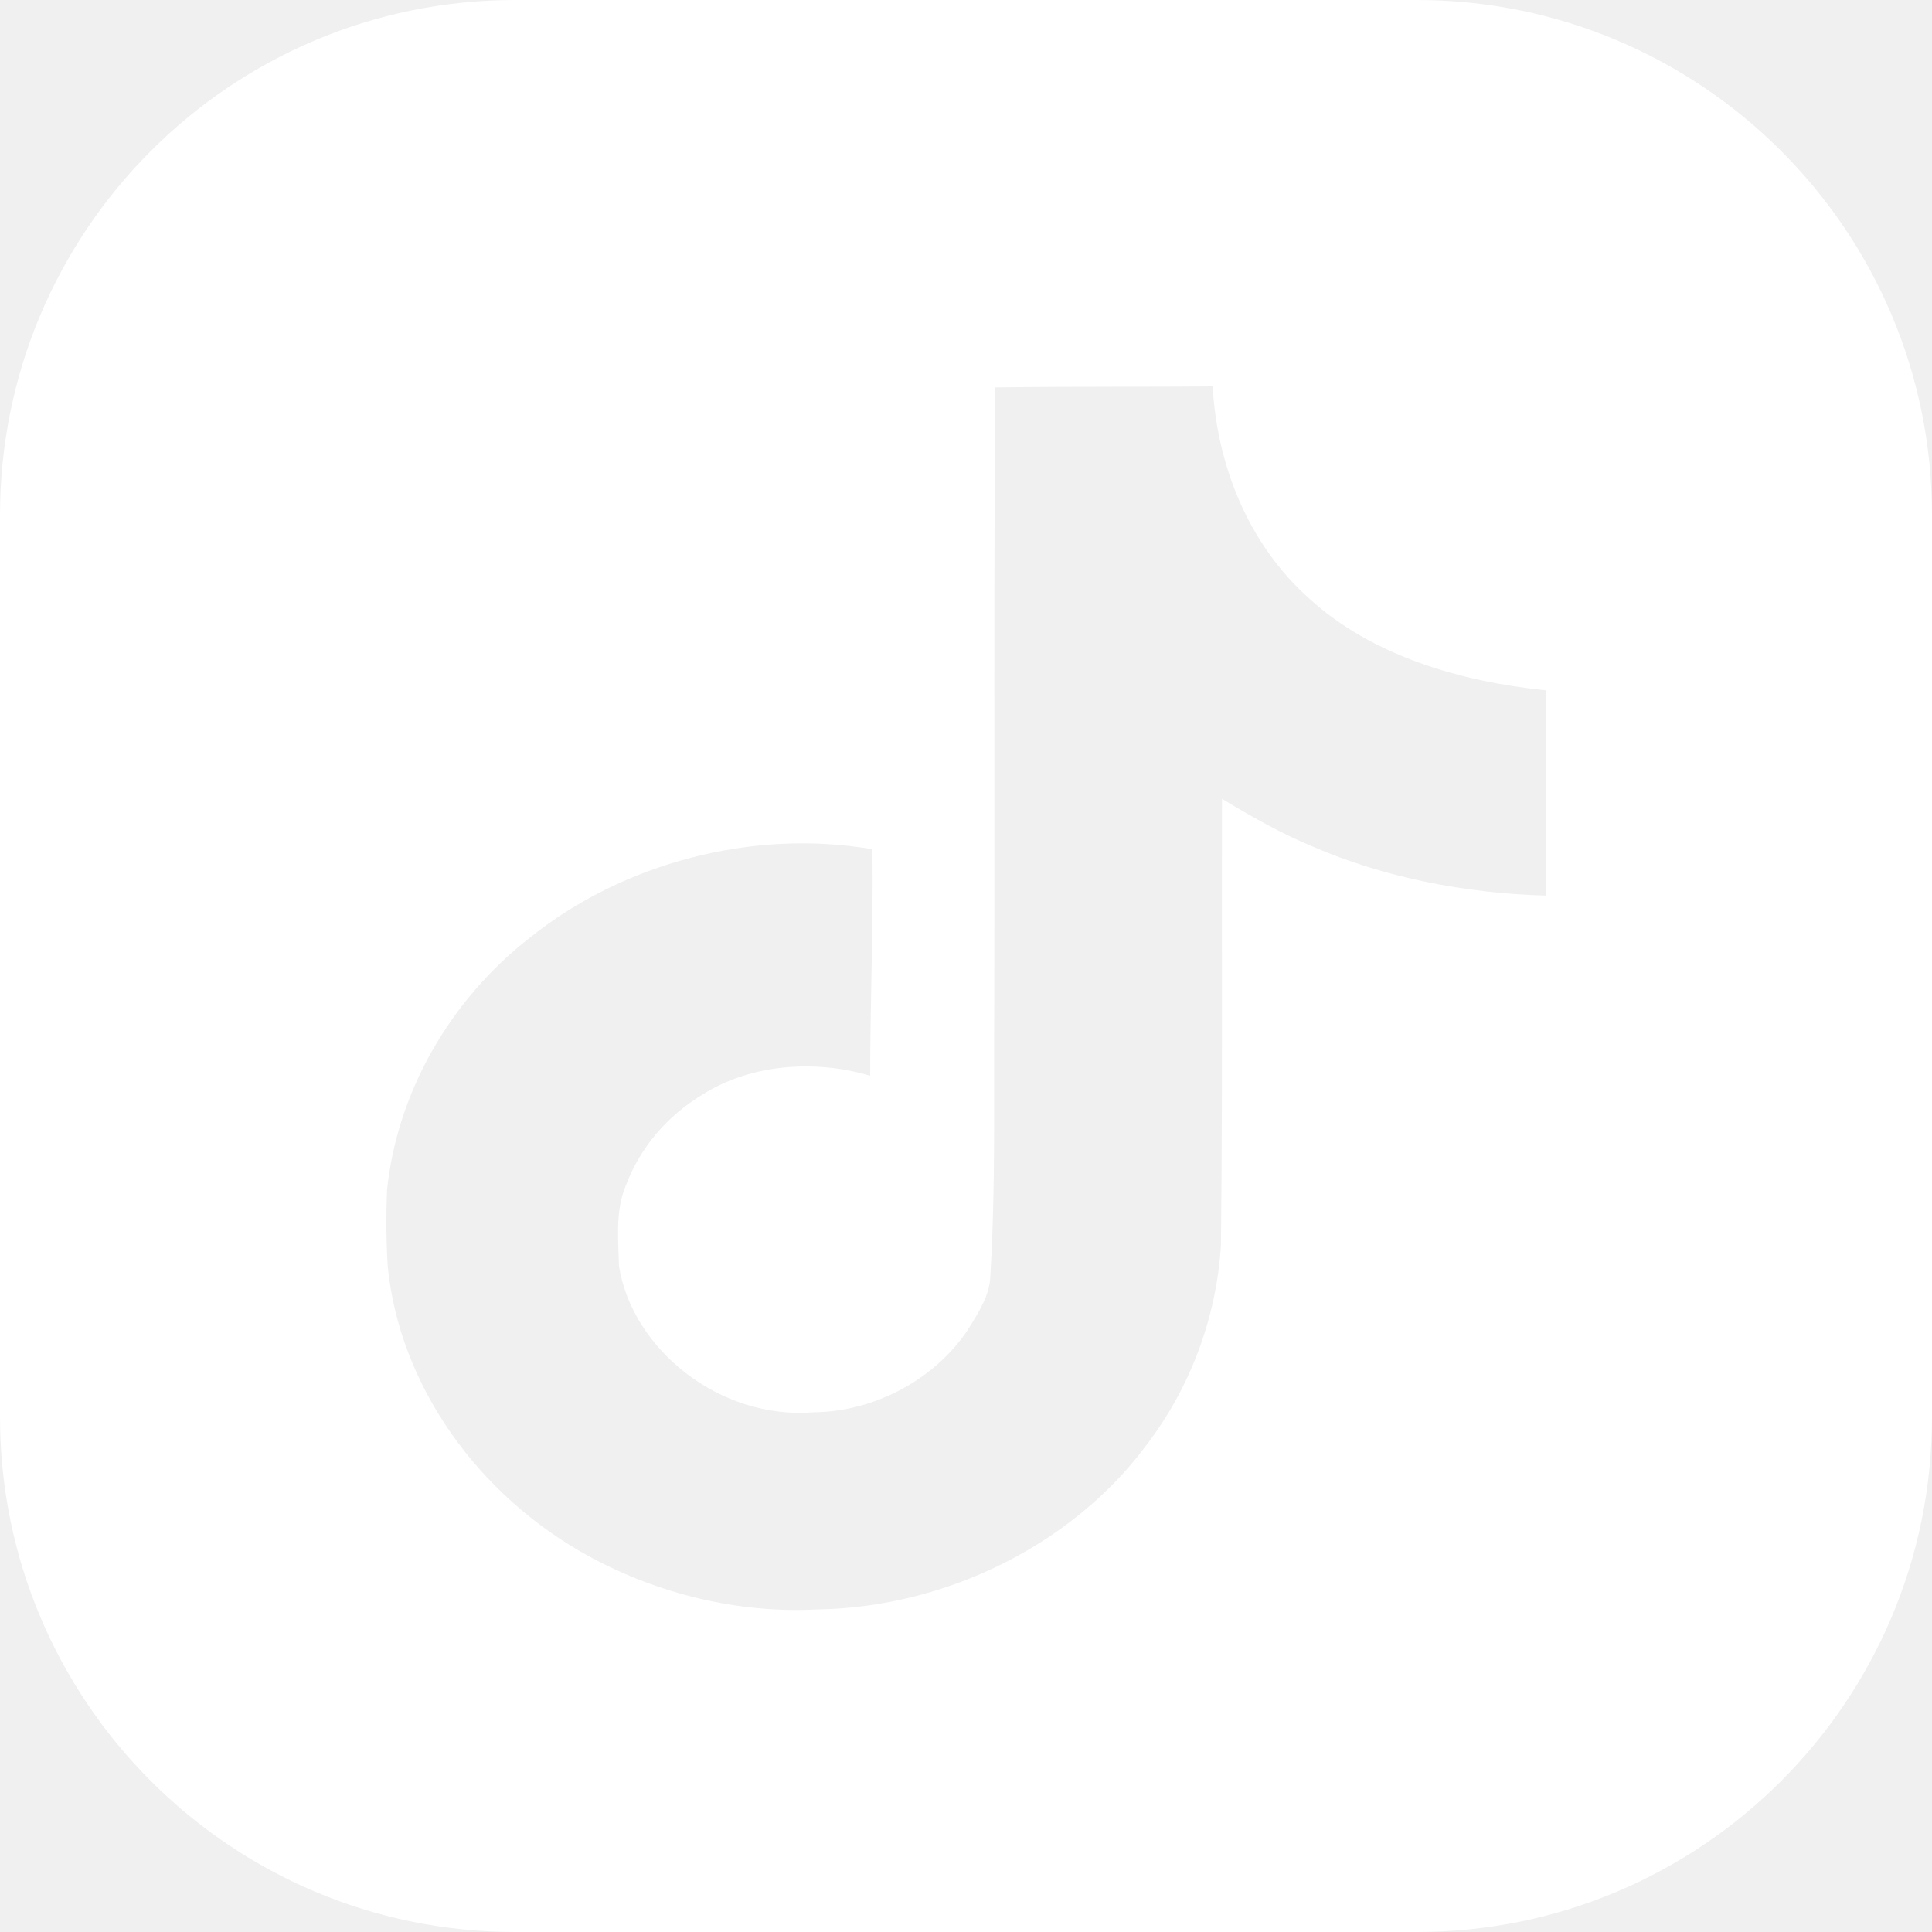
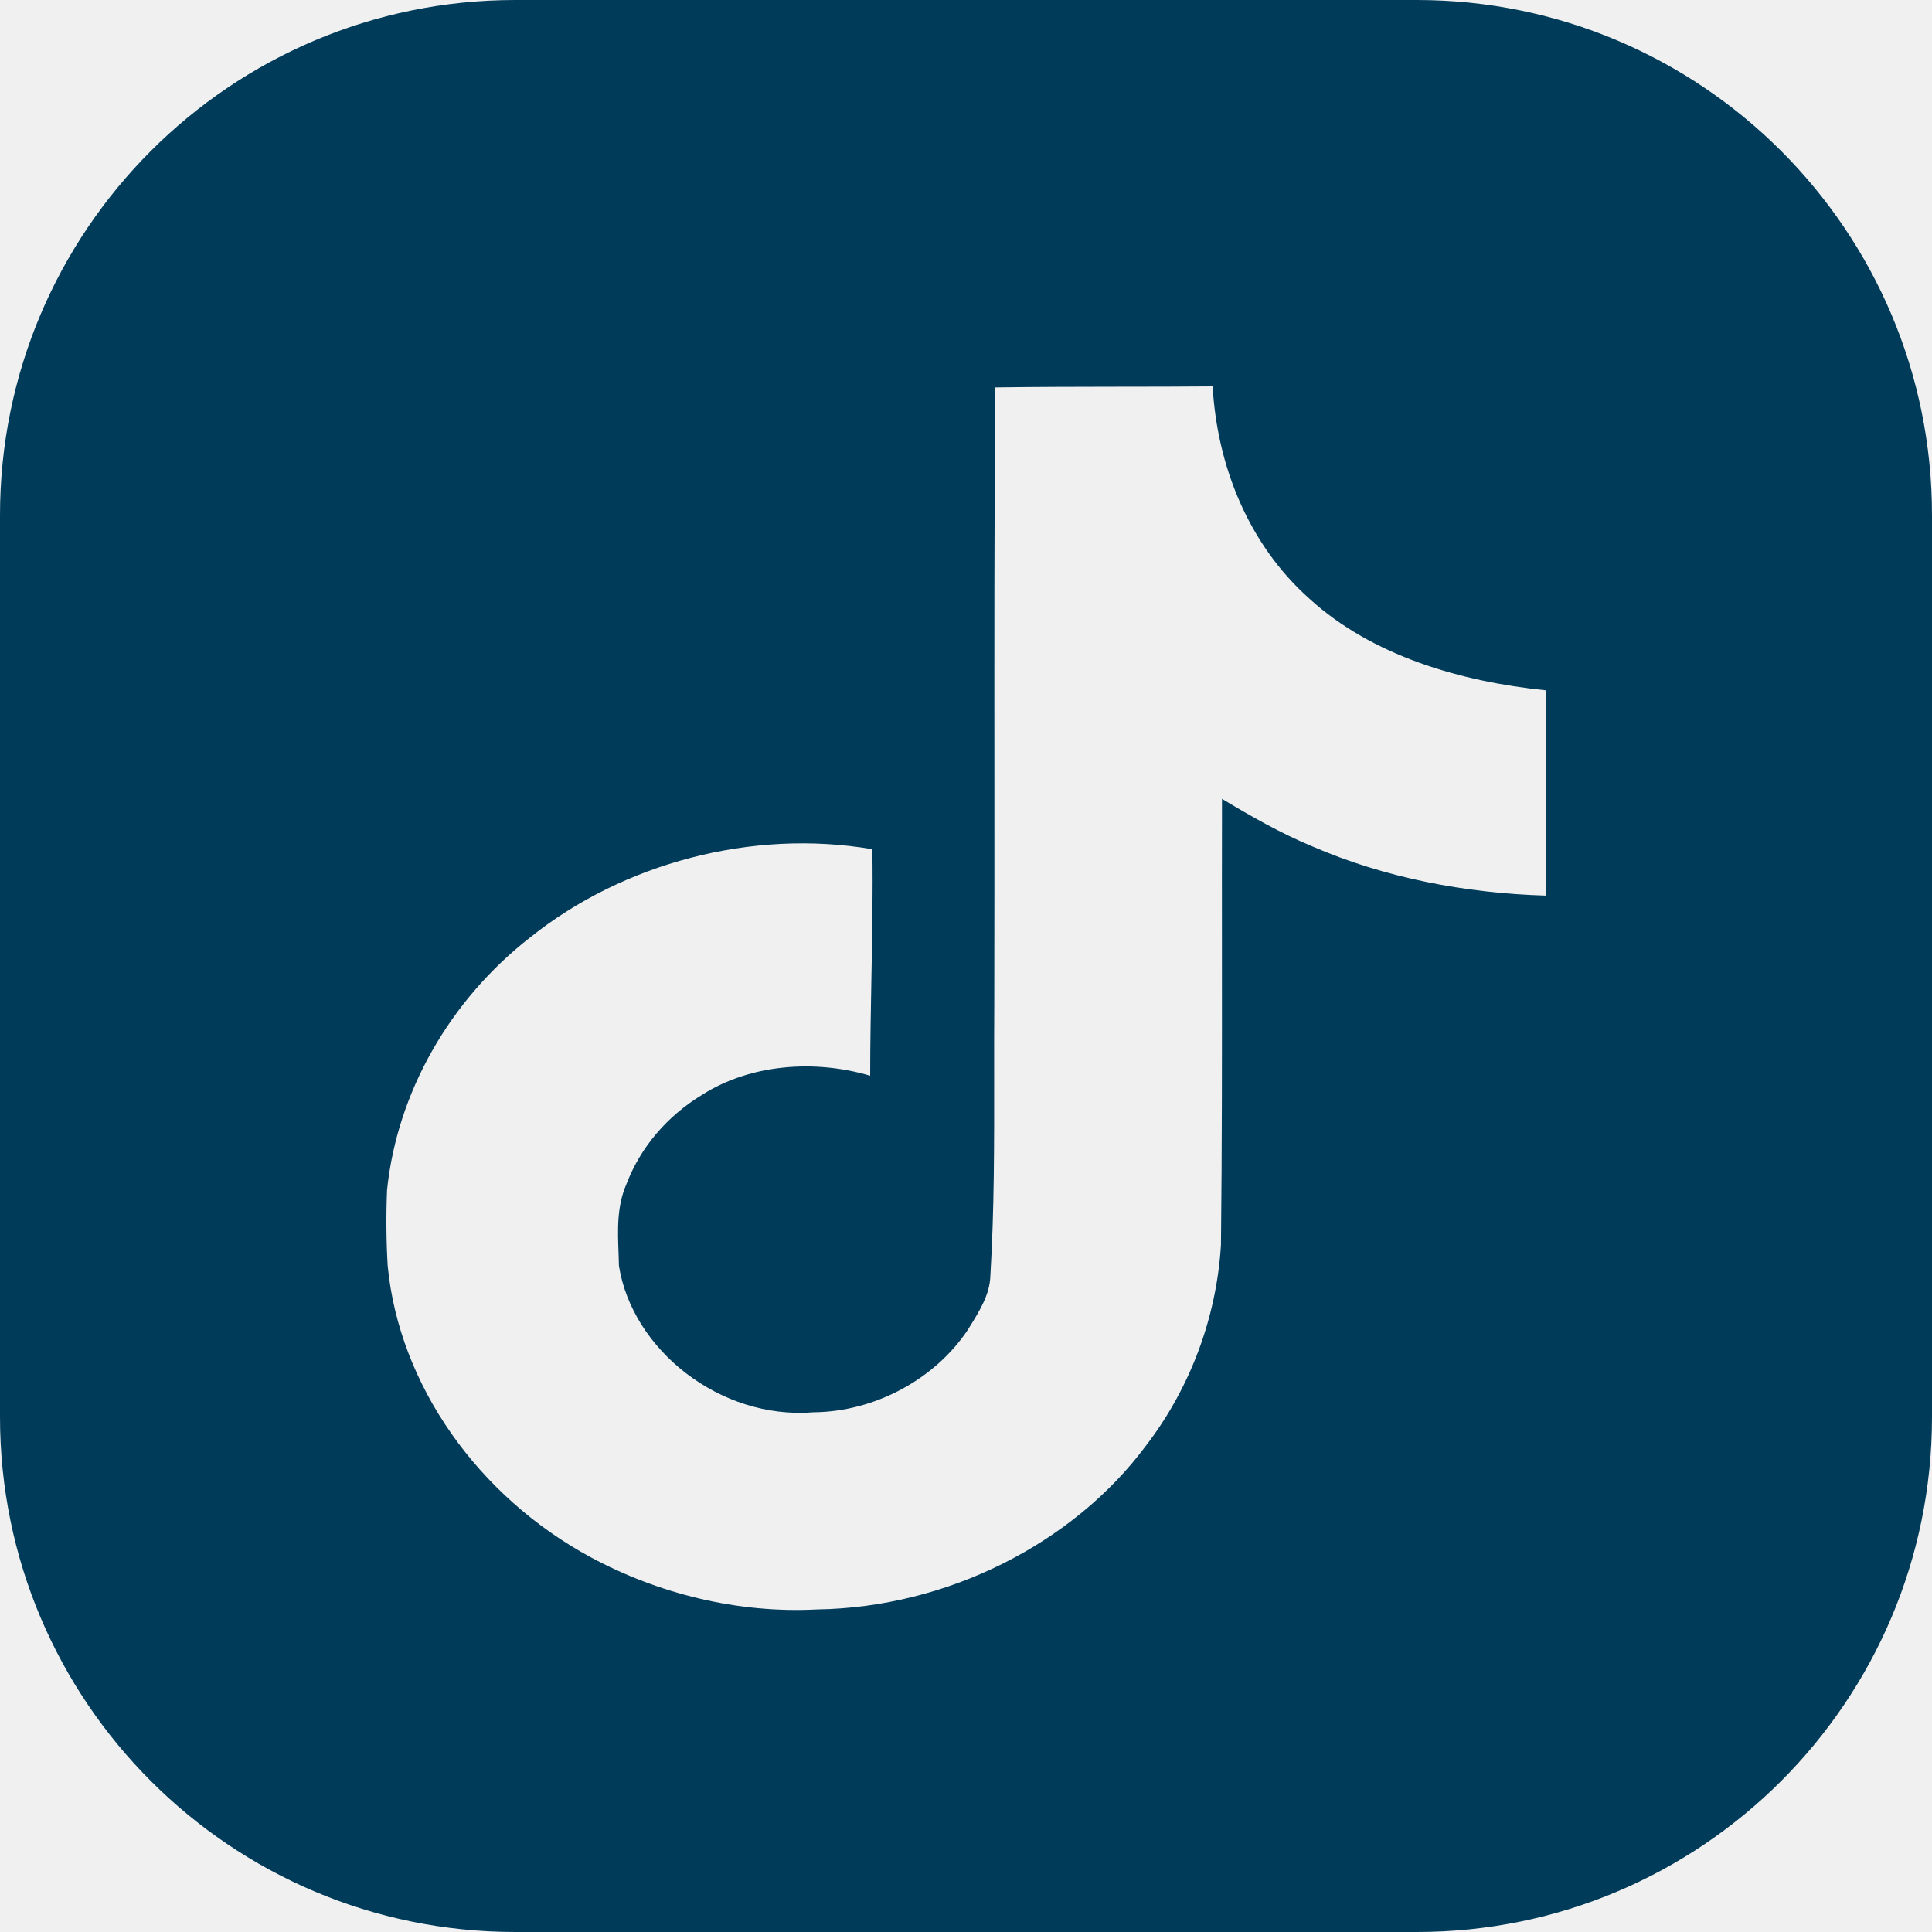
<svg xmlns="http://www.w3.org/2000/svg" width="30" height="30" viewBox="0 0 30 30" fill="none">
-   <path fill-rule="evenodd" clip-rule="evenodd" d="M8 0C3.582 0 0 3.582 0 8V22C0 26.418 3.582 30 8 30H22C26.418 30 30 26.418 30 22V8C30 3.582 26.418 0 22 0H8ZM17.392 6.005C16.748 6.006 16.102 6.007 15.455 6.016L15.455 6.017C15.438 8.057 15.44 10.099 15.441 12.143C15.441 13.285 15.442 14.428 15.439 15.572C15.436 15.956 15.437 16.339 15.437 16.722C15.438 17.753 15.44 18.782 15.378 19.815C15.369 20.101 15.212 20.353 15.06 20.598L15.024 20.656C14.521 21.407 13.597 21.921 12.633 21.93C11.179 22.048 9.817 20.956 9.611 19.657C9.61 19.593 9.607 19.529 9.605 19.465C9.591 19.098 9.577 18.725 9.729 18.383C9.945 17.816 10.359 17.329 10.906 16.998C11.655 16.521 12.656 16.45 13.512 16.704C13.512 16.203 13.522 15.703 13.531 15.202C13.544 14.531 13.556 13.859 13.546 13.187C11.671 12.865 9.668 13.409 8.239 14.551C6.978 15.531 6.165 16.973 6.01 18.479C5.994 18.872 5.997 19.265 6.02 19.657C6.199 21.51 7.426 23.236 9.169 24.179C10.221 24.747 11.455 25.056 12.69 24.991C14.702 24.961 16.662 23.971 17.791 22.453C18.493 21.541 18.892 20.439 18.959 19.332C18.976 17.812 18.975 16.288 18.974 14.763C18.974 13.977 18.973 13.191 18.975 12.405C19.424 12.674 19.882 12.937 20.374 13.141C21.504 13.632 22.755 13.87 24 13.907V10.719C22.671 10.583 21.306 10.181 20.34 9.303C19.373 8.446 18.898 7.212 18.83 6C18.351 6.004 17.872 6.005 17.392 6.005Z" fill="white" />
+   <path fill-rule="evenodd" clip-rule="evenodd" d="M8 0C3.582 0 0 3.582 0 8V22C0 26.418 3.582 30 8 30H22C26.418 30 30 26.418 30 22V8C30 3.582 26.418 0 22 0H8ZM17.392 6.005C16.748 6.006 16.102 6.007 15.455 6.016L15.455 6.017C15.438 8.057 15.44 10.099 15.441 12.143C15.441 13.285 15.442 14.428 15.439 15.572C15.436 15.956 15.437 16.339 15.437 16.722C15.438 17.753 15.44 18.782 15.378 19.815C15.369 20.101 15.212 20.353 15.06 20.598L15.024 20.656C14.521 21.407 13.597 21.921 12.633 21.93C11.179 22.048 9.817 20.956 9.611 19.657C9.61 19.593 9.607 19.529 9.605 19.465C9.591 19.098 9.577 18.725 9.729 18.383C9.945 17.816 10.359 17.329 10.906 16.998C11.655 16.521 12.656 16.45 13.512 16.704C13.512 16.203 13.522 15.703 13.531 15.202C13.544 14.531 13.556 13.859 13.546 13.187C11.671 12.865 9.668 13.409 8.239 14.551C6.978 15.531 6.165 16.973 6.01 18.479C5.994 18.872 5.997 19.265 6.02 19.657C6.199 21.51 7.426 23.236 9.169 24.179C10.221 24.747 11.455 25.056 12.69 24.991C14.702 24.961 16.662 23.971 17.791 22.453C18.493 21.541 18.892 20.439 18.959 19.332C18.976 17.812 18.975 16.288 18.974 14.763C18.974 13.977 18.973 13.191 18.975 12.405C19.424 12.674 19.882 12.937 20.374 13.141C21.504 13.632 22.755 13.87 24 13.907V10.719C22.671 10.583 21.306 10.181 20.34 9.303C19.373 8.446 18.898 7.212 18.83 6C18.351 6.004 17.872 6.005 17.392 6.005Z" fill="#013B5A" />
</svg>
